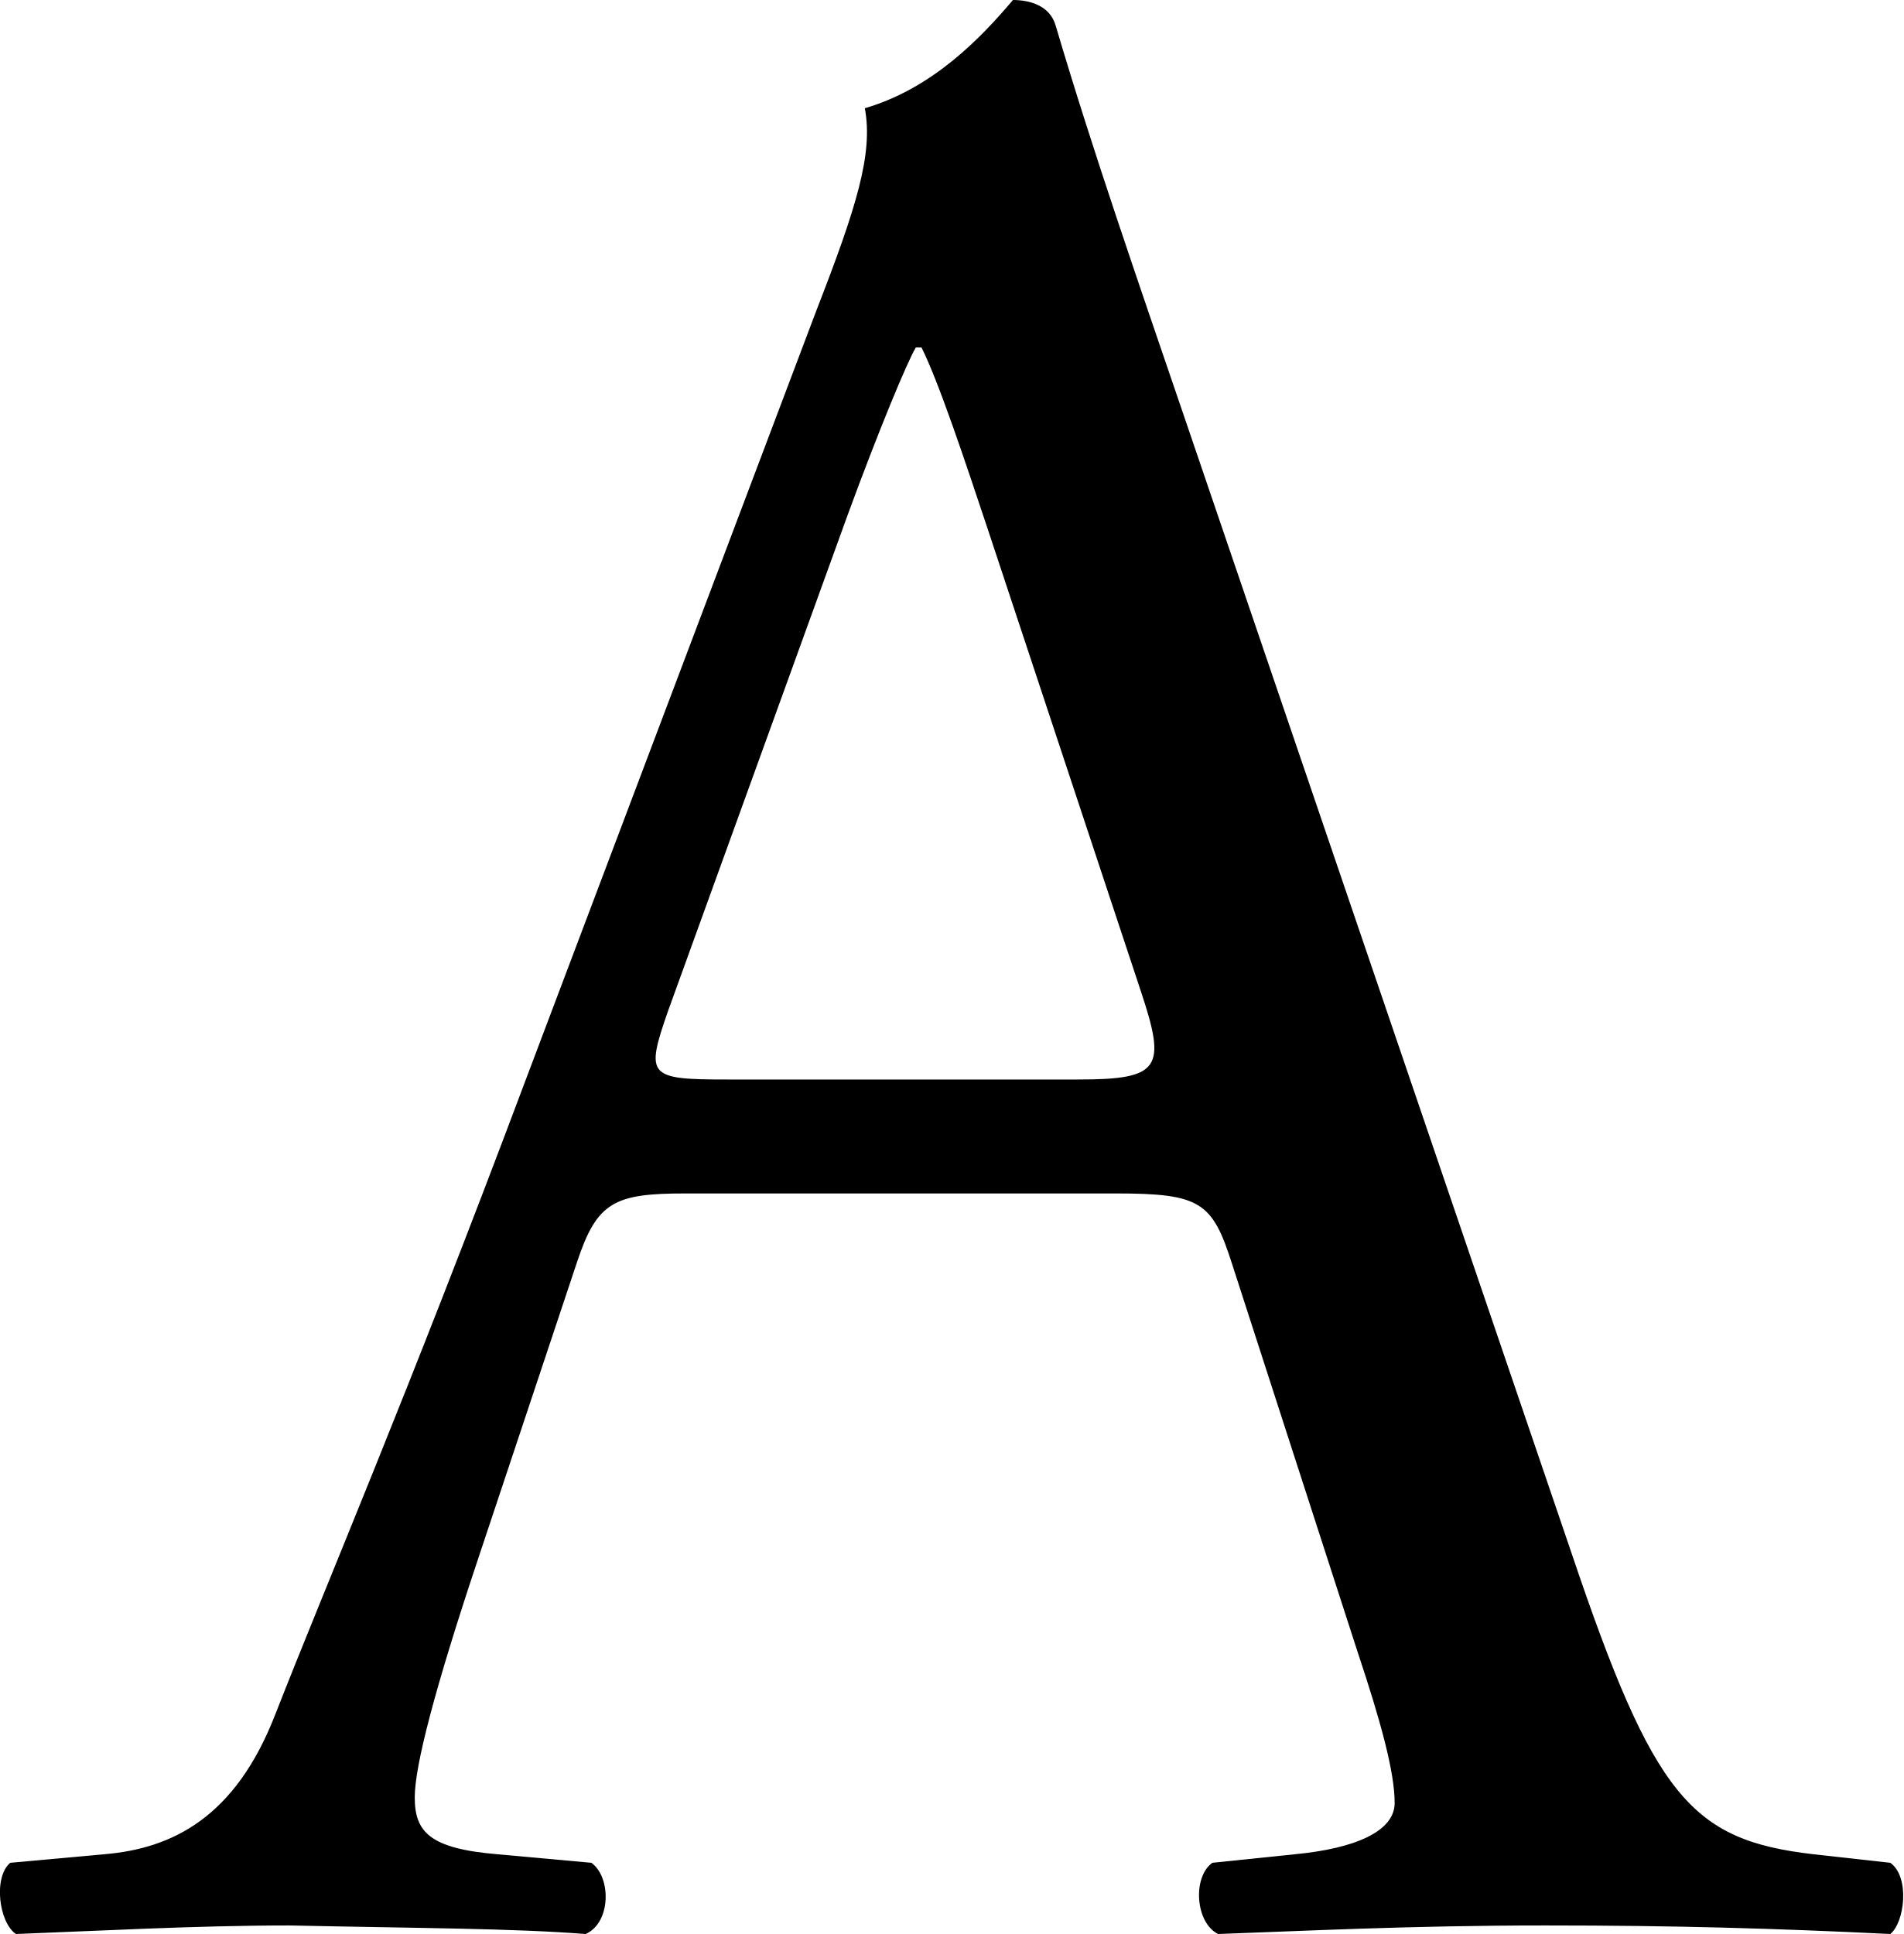
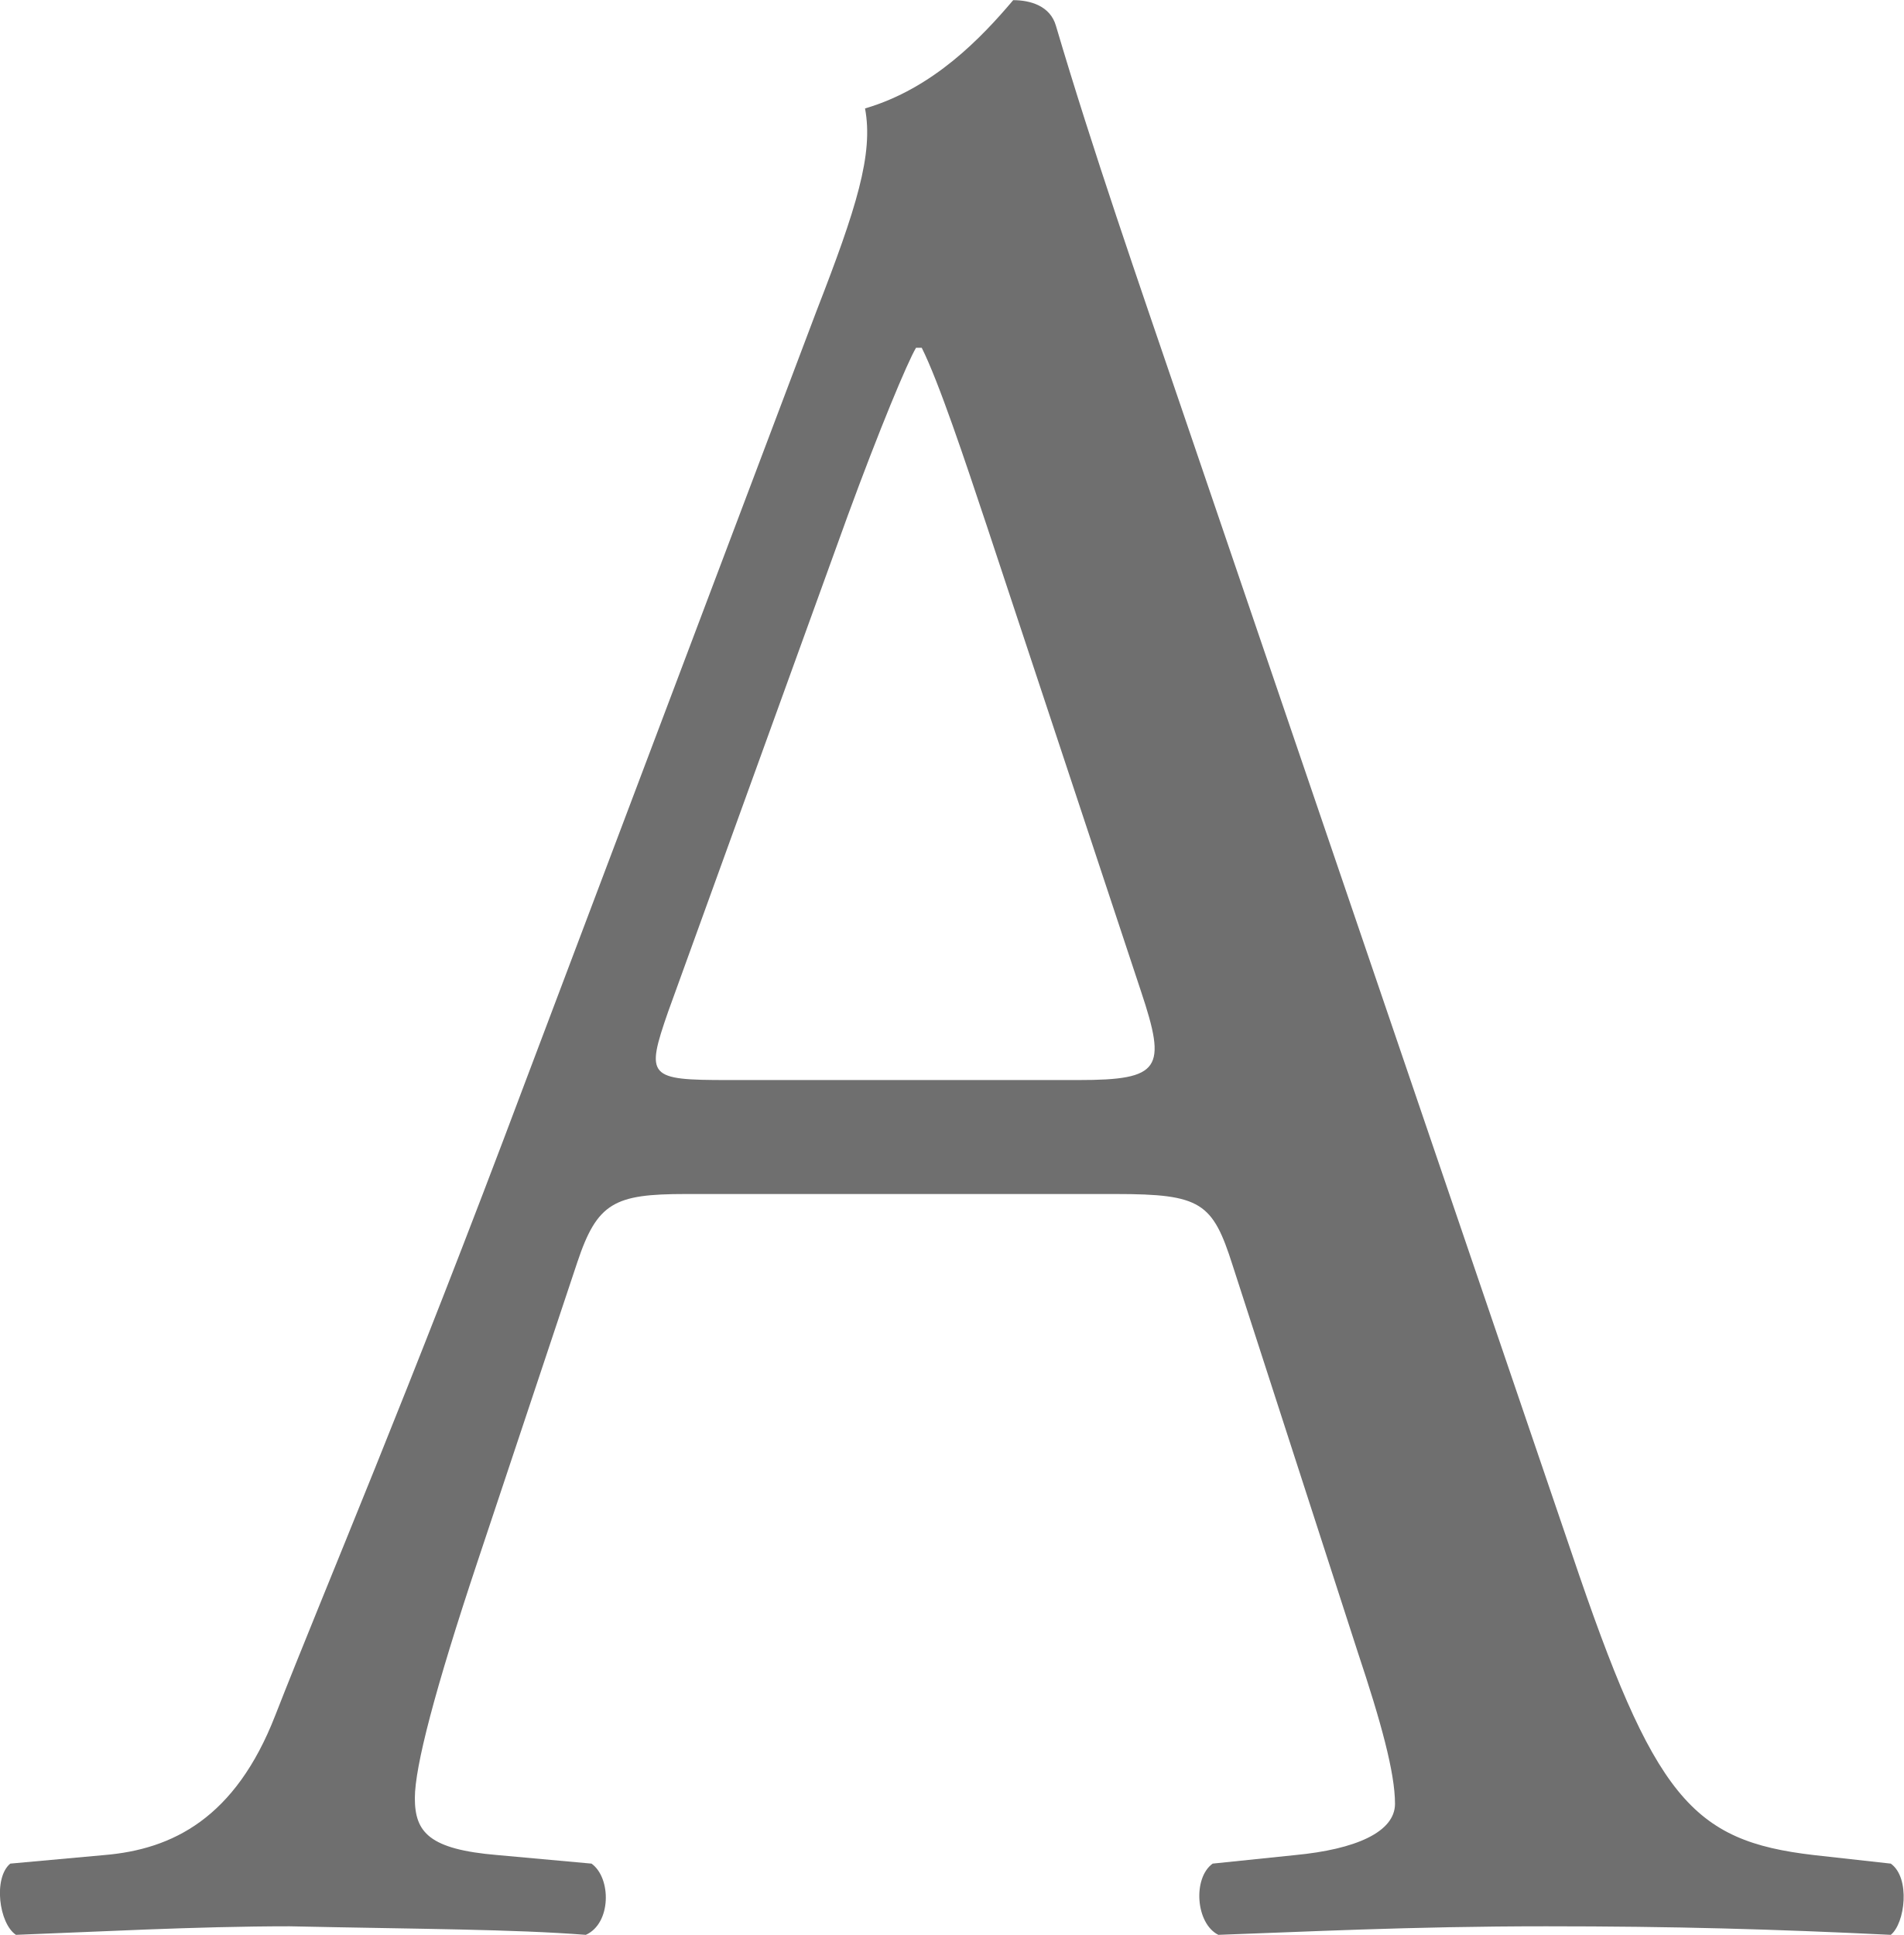
- <svg xmlns="http://www.w3.org/2000/svg" id="Layer_1" data-name="Layer 1" viewBox="0 0 200.45 203.7">
+ <svg xmlns="http://www.w3.org/2000/svg" fill="#6F6F6F" width="17.71" height="18" id="Layer_1" data-name="Layer 1" viewBox="0 0 200.45 203.7">
  <path d="M230.43,292.56c-2.1-6.6-3.3-7.5-12.3-7.5h-45.3c-7.5,0-9.3.9-11.4,7.2l-10.5,31.5c-4.5,13.5-6.6,21.6-6.6,24.9,0,3.6,1.5,5.4,8.7,6l9.9,0.9c2.1,1.5,2.1,6.3-.6,7.5-7.8-.6-17.1-0.6-31.2-0.9-9.9,0-20.7.6-28.8,0.9-1.8-1.2-2.4-6-.6-7.5l9.9-.9c7.2-.6,13.8-3.9,18-14.7,5.4-13.8,13.8-33.3,26.4-66.9l30.6-81c4.2-10.8,6-16.5,5.1-21.3,7.2-2.1,12.3-7.5,15.6-11.4,1.8,0,3.9.6,4.5,2.7,3.9,13.2,8.7,27,13.2,40.2l41.1,120.6c8.7,25.8,12.6,30.3,25.5,31.8l8.1,0.9c2.1,1.5,1.5,6.3,0,7.5-12.3-.6-22.8-0.9-36.3-0.9-14.4,0-25.8.6-34.5,0.9-2.4-1.2-2.7-6-.6-7.5l8.7-.9c6.3-.6,10.5-2.4,10.5-5.4,0-3.3-1.5-8.7-3.9-15.9ZM171,265.86c-2.4,6.9-2.1,7.2,6.3,7.2h36.9c8.7,0,9.3-1.2,6.6-9.3l-16.2-48.9c-2.4-7.2-5.1-15.3-6.9-18.9h-0.6c-0.9,1.5-3.9,8.7-7.2,17.7Z" transform="translate(-100.65 -159.36)" />
</svg>
